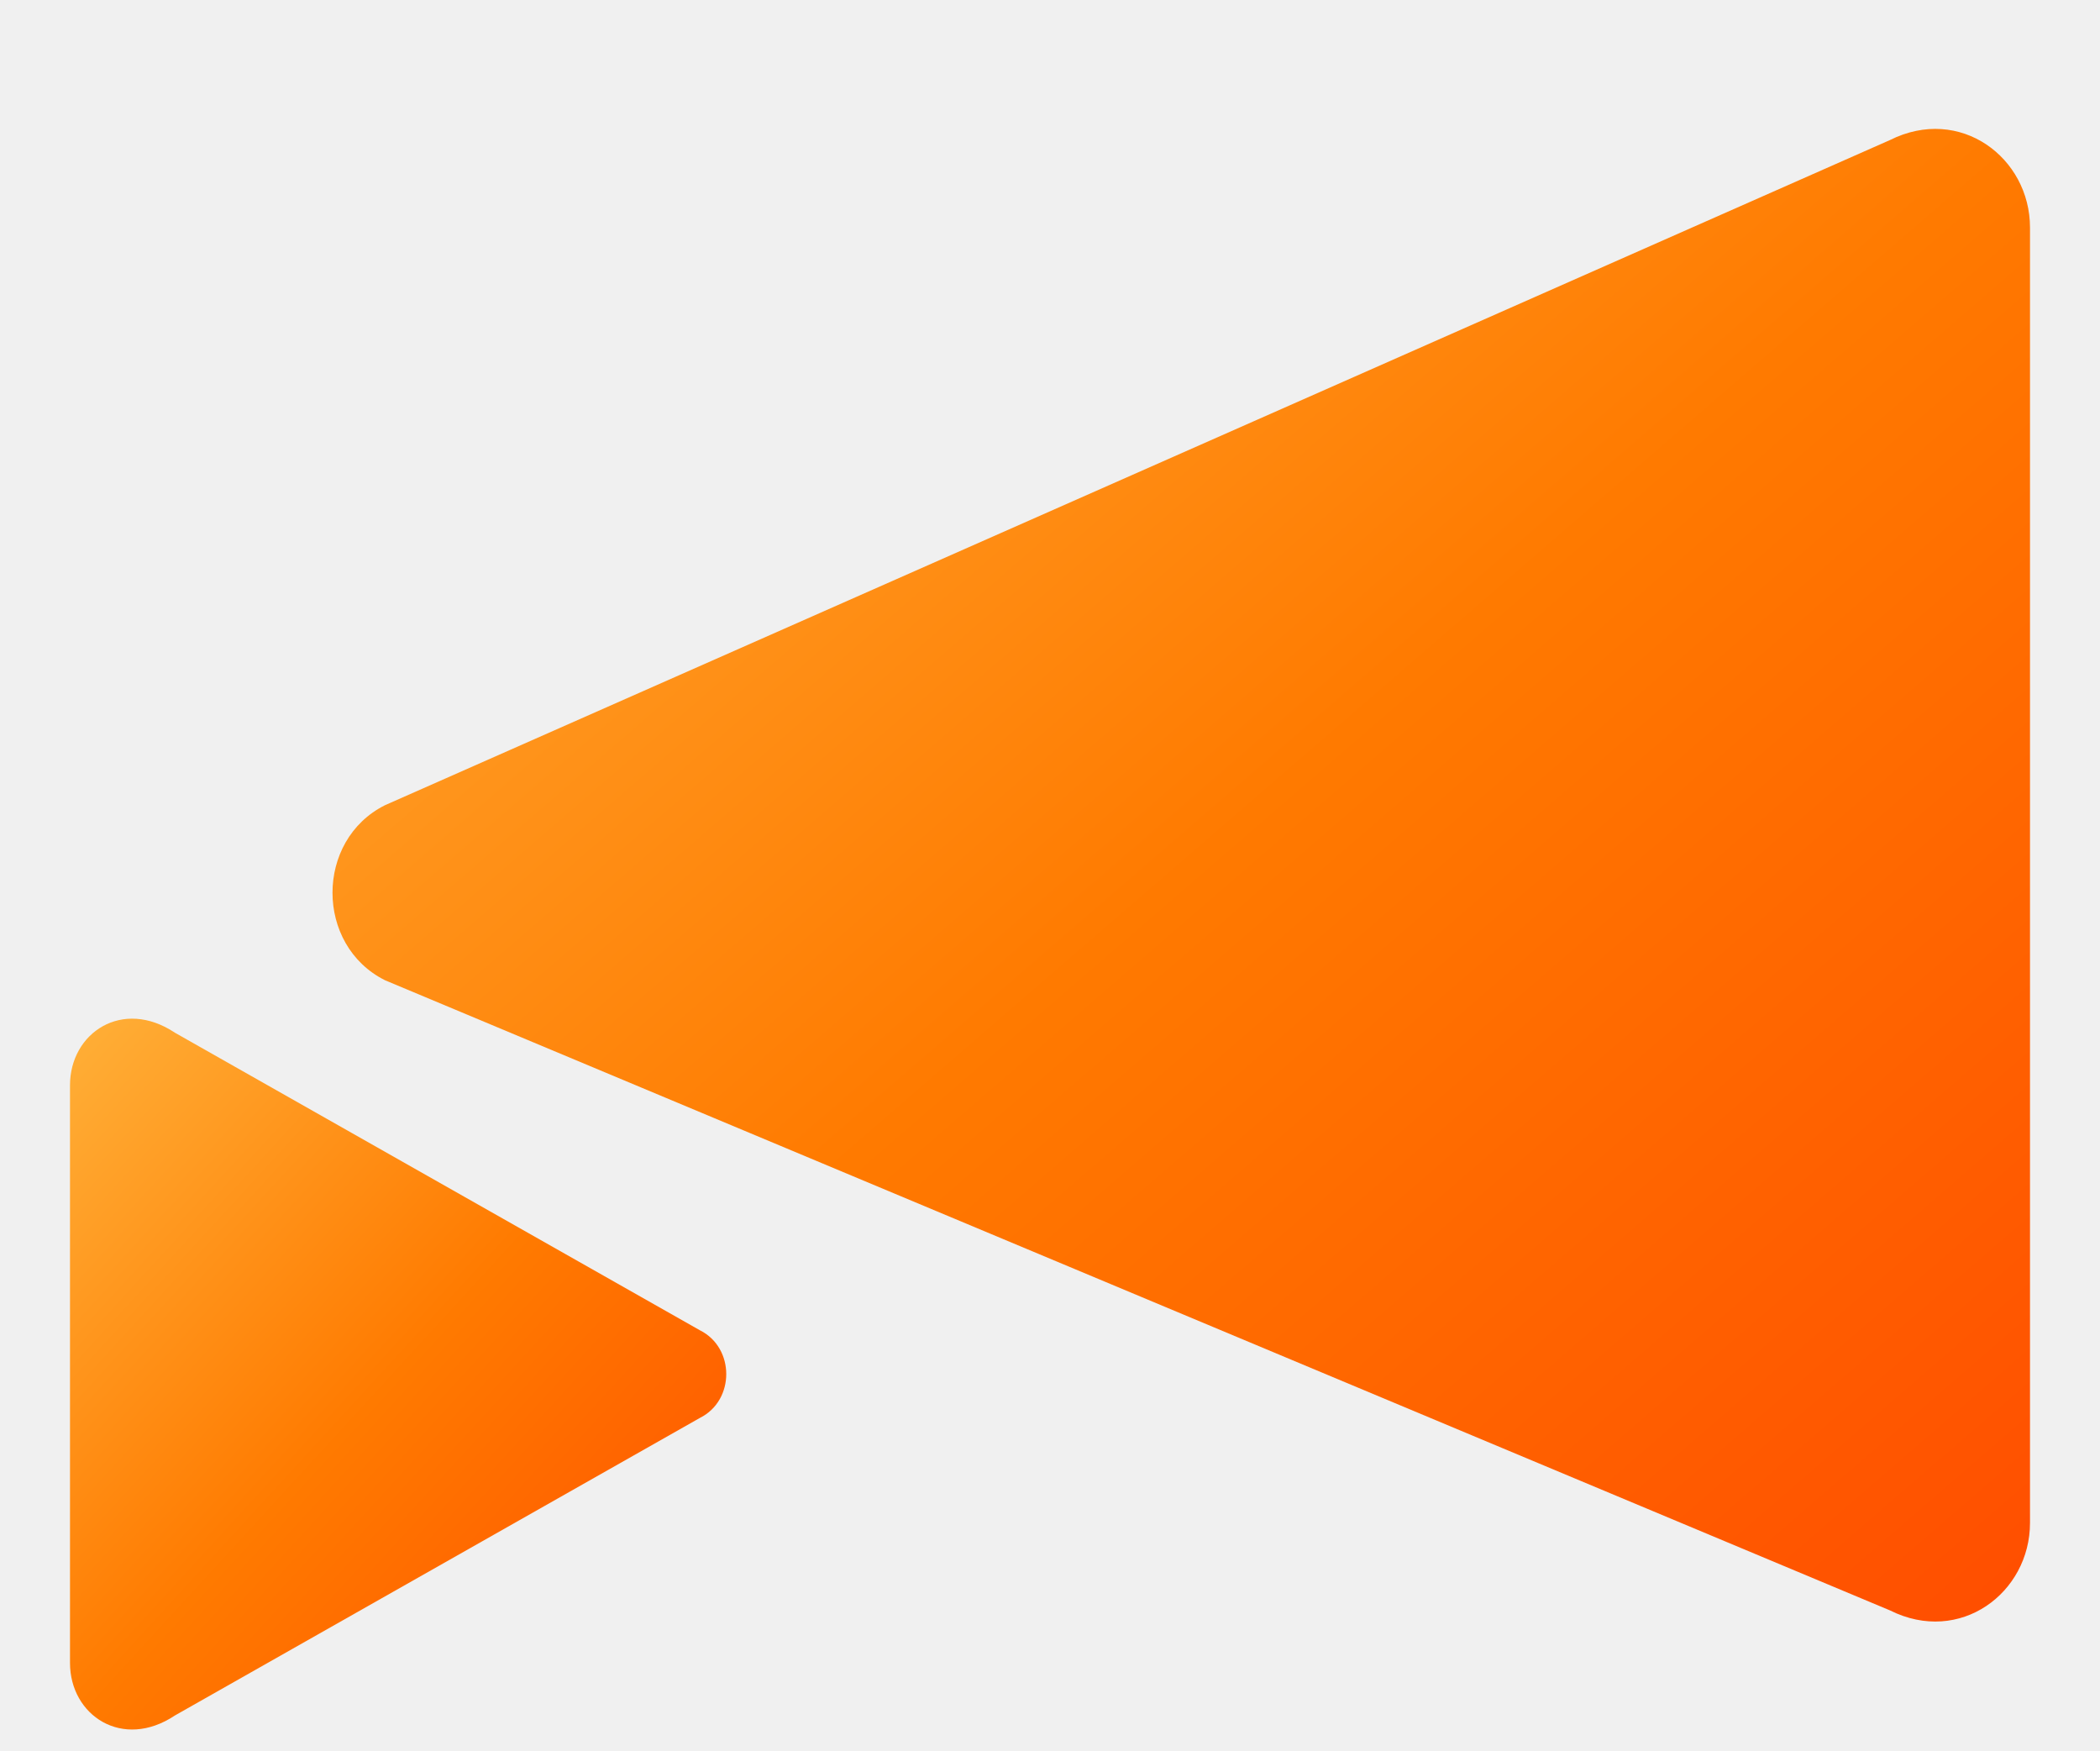
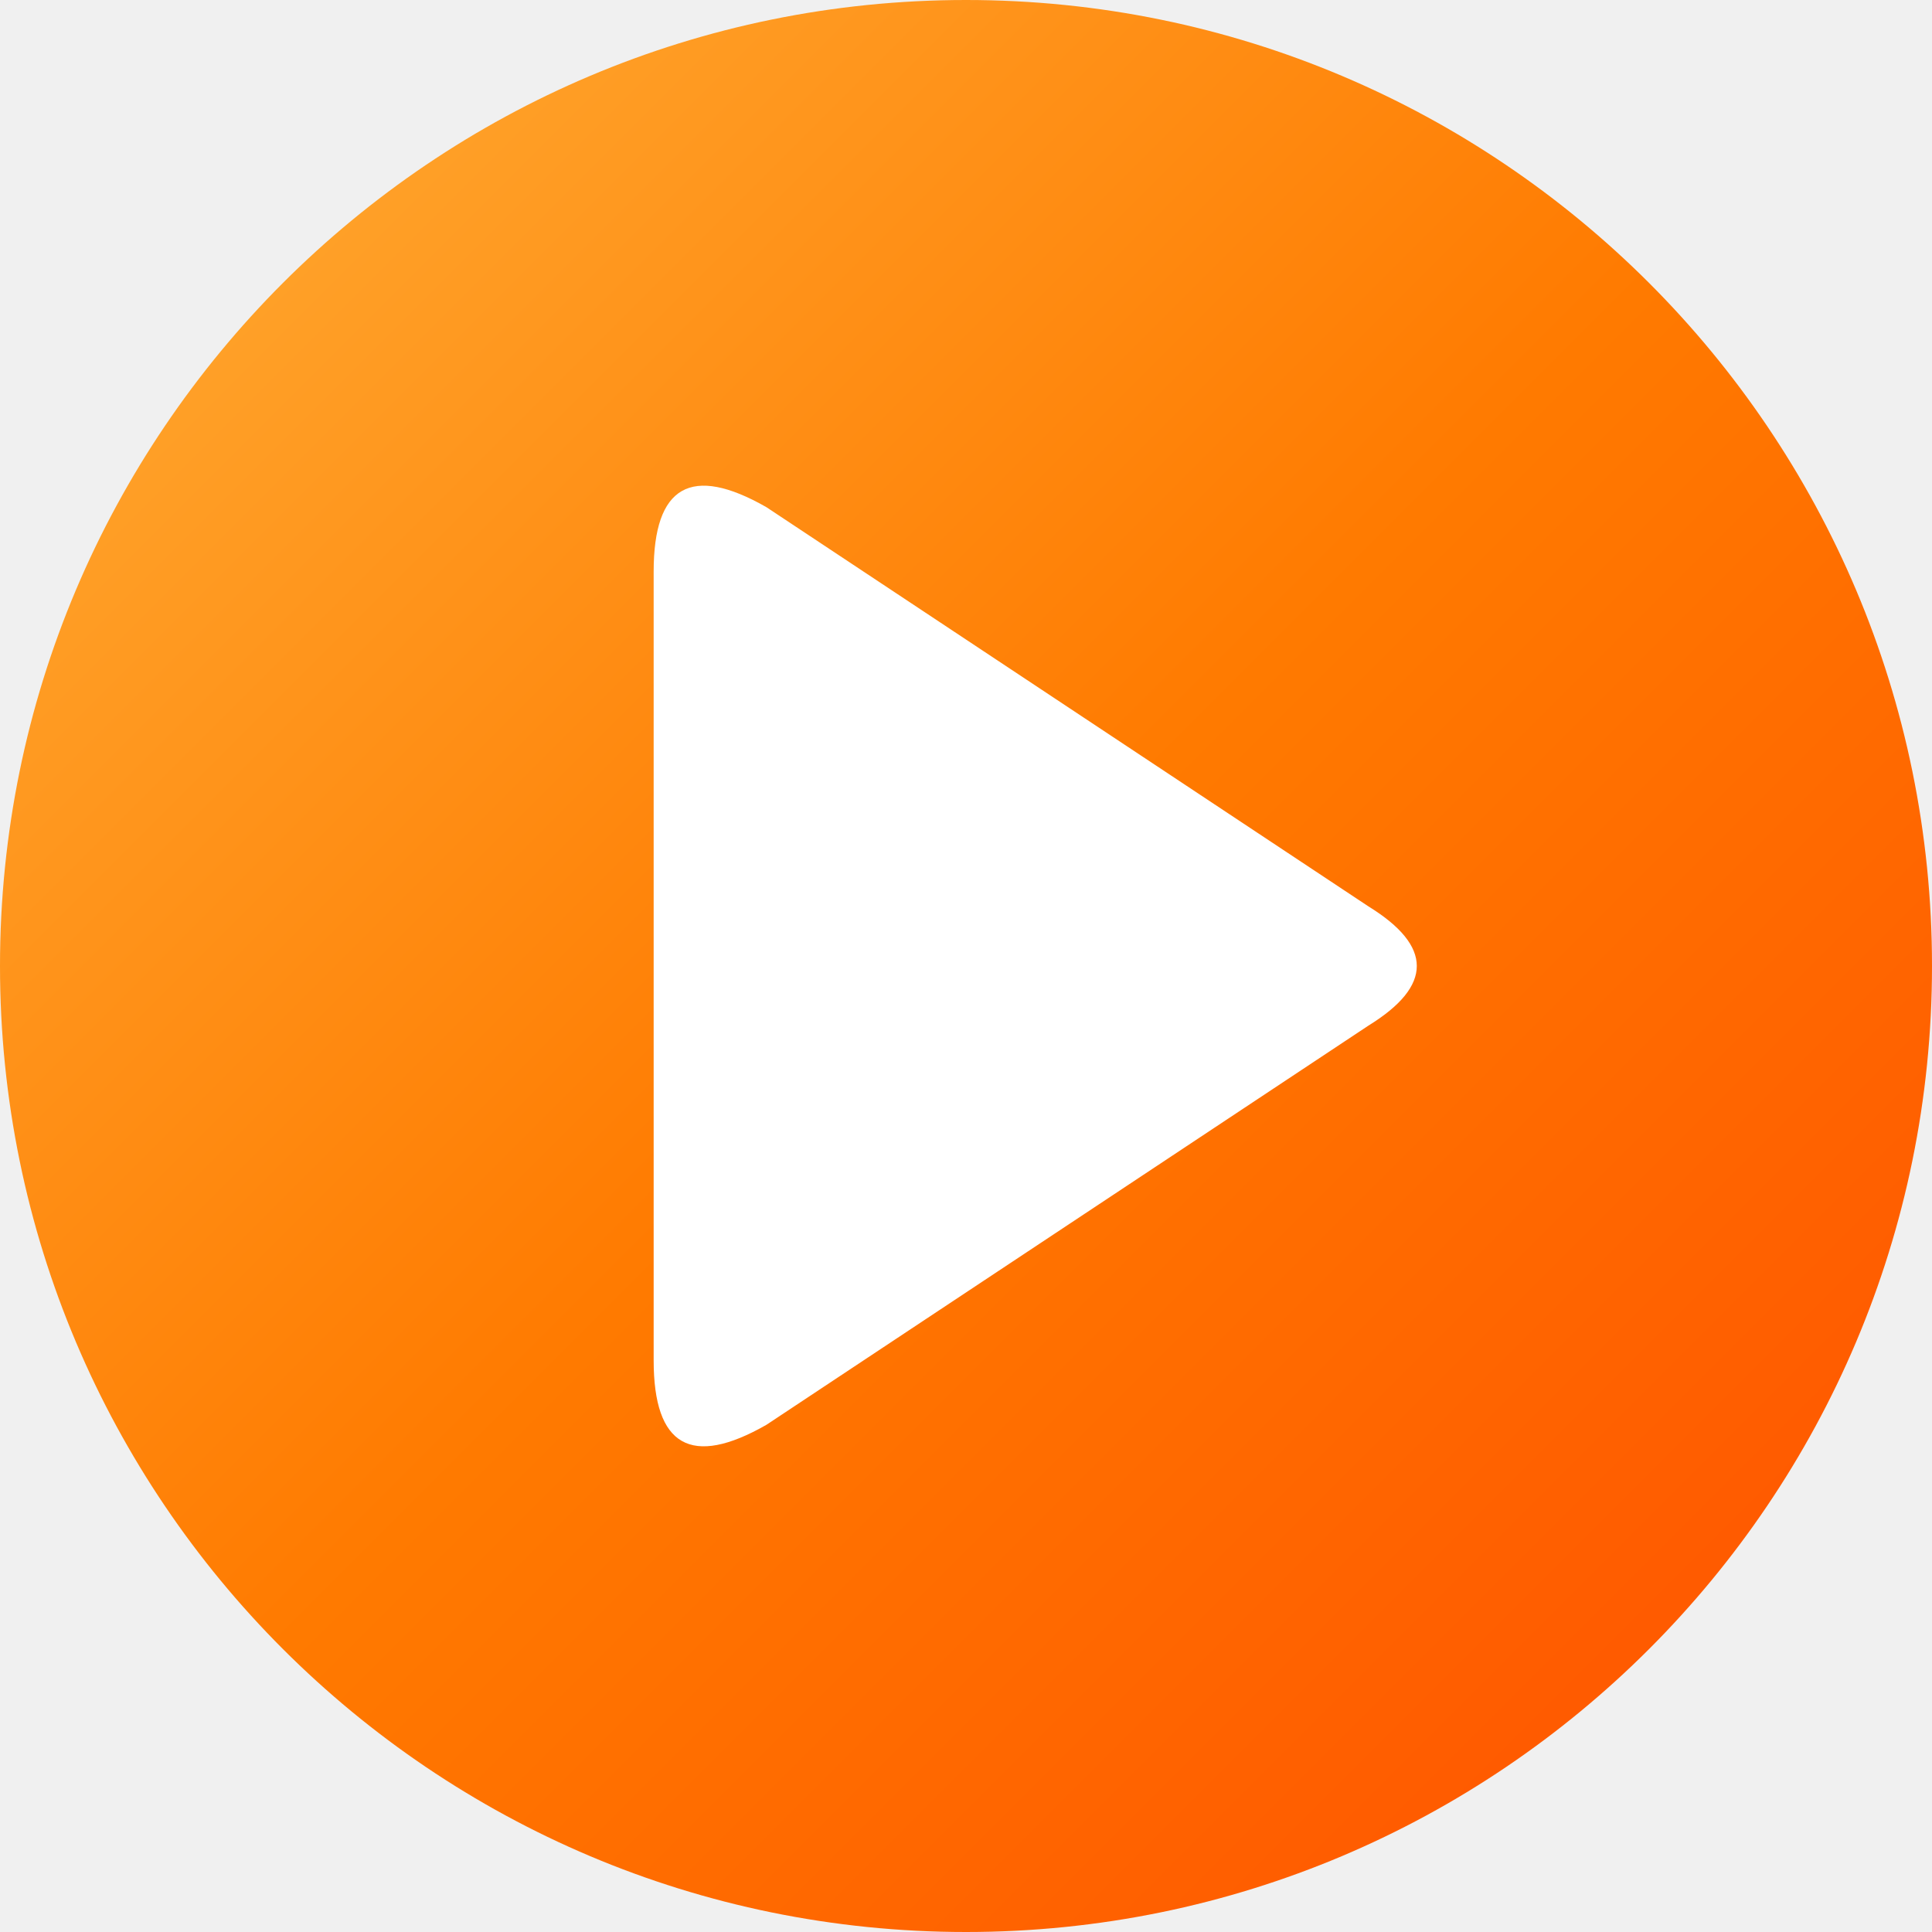
- <svg xmlns="http://www.w3.org/2000/svg" viewBox="0 0 120 100">
+ <svg xmlns="http://www.w3.org/2000/svg" viewBox="0 0 120 120">
  <defs>
    <linearGradient id="g" x1="0" y1="0" x2="1" y2="1">
      <stop offset="0" stop-color="#FFB038" />
      <stop offset=".5" stop-color="#FF7A00" />
      <stop offset="1" stop-color="#FF4D00" />
    </linearGradient>
  </defs>
-   <path fill="url(#g)" d="M108 8c4-2 8 1 8 5v74c0 4-4 7-8 5L22 56c-4-2-4-8 0-10z" />
-   <path fill="url(#g)" d="M4 62c0-3 3-5 6-3l30 17c2 1 2 4 0 5L10 98c-3 2-6 0-6-3z" />
+   <circle cx="60" cy="60" r="60" fill="url(#g)" />
+   <path fill="#fff" d="M40.6 35.5Q40.6 27.5 47.6 31.5L85 56.3Q91 60 85 63.7L47.6 88.5Q40.6 92.5 40.6 84.5Z" />
</svg>
